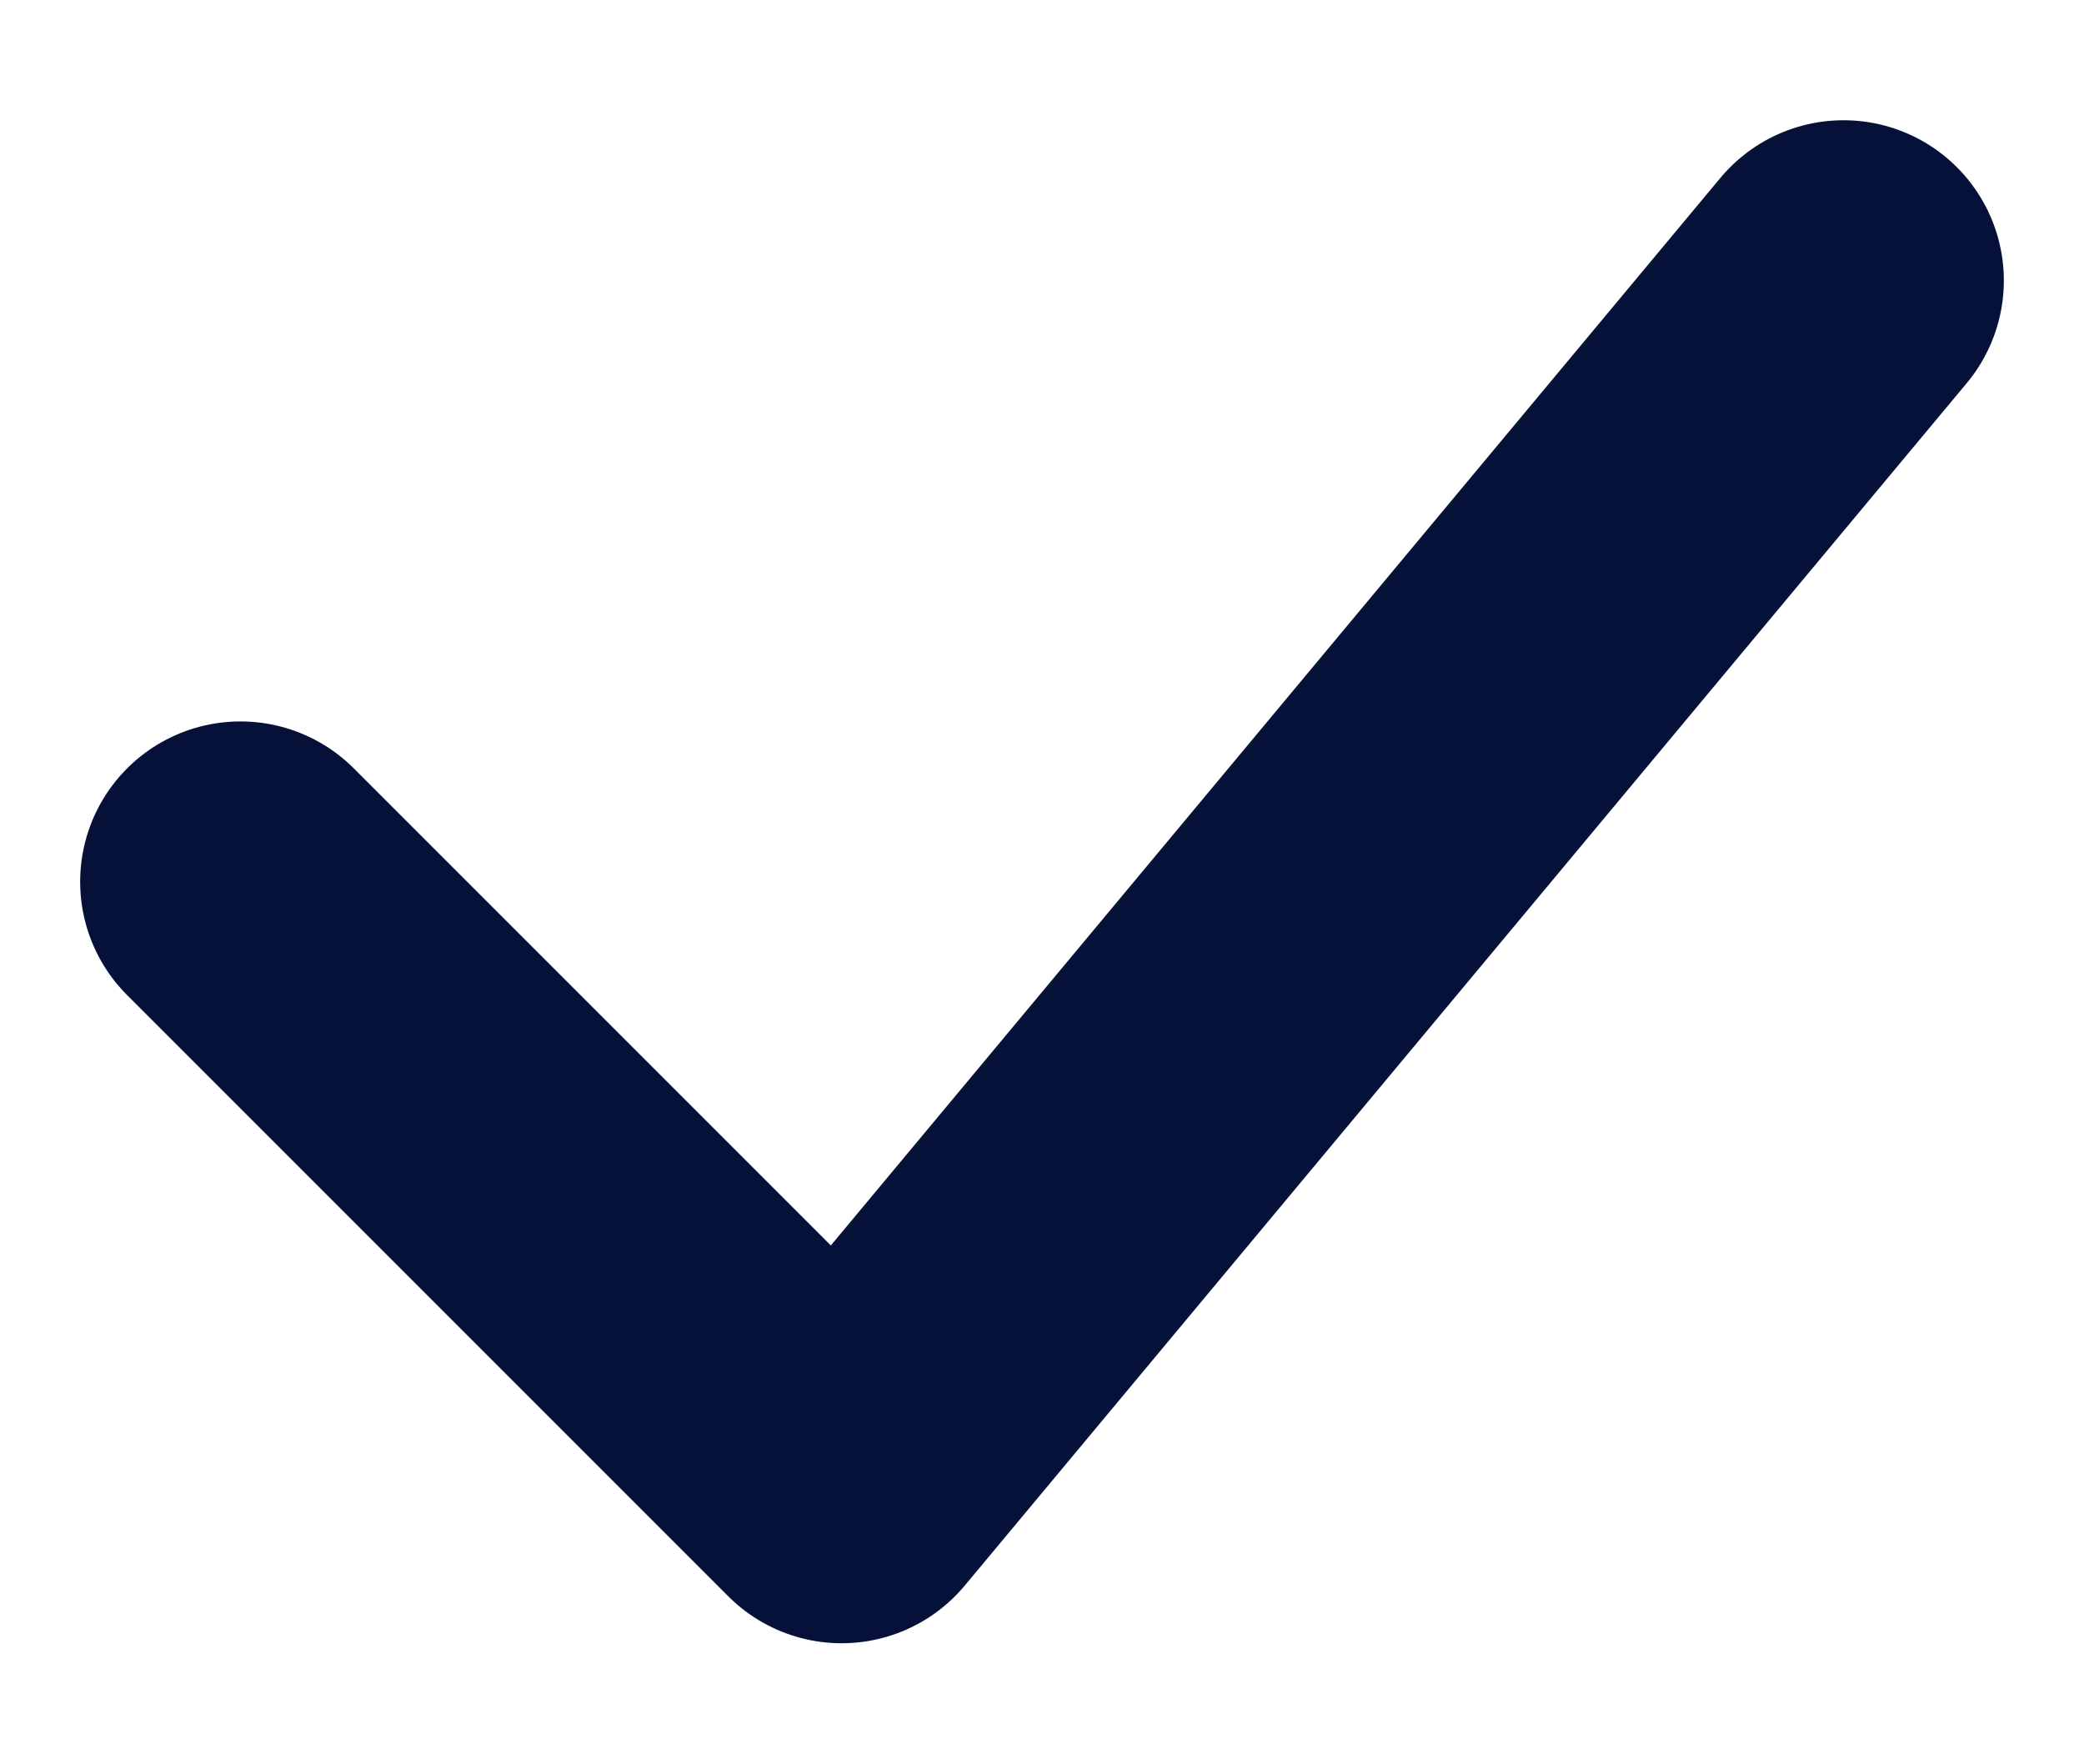
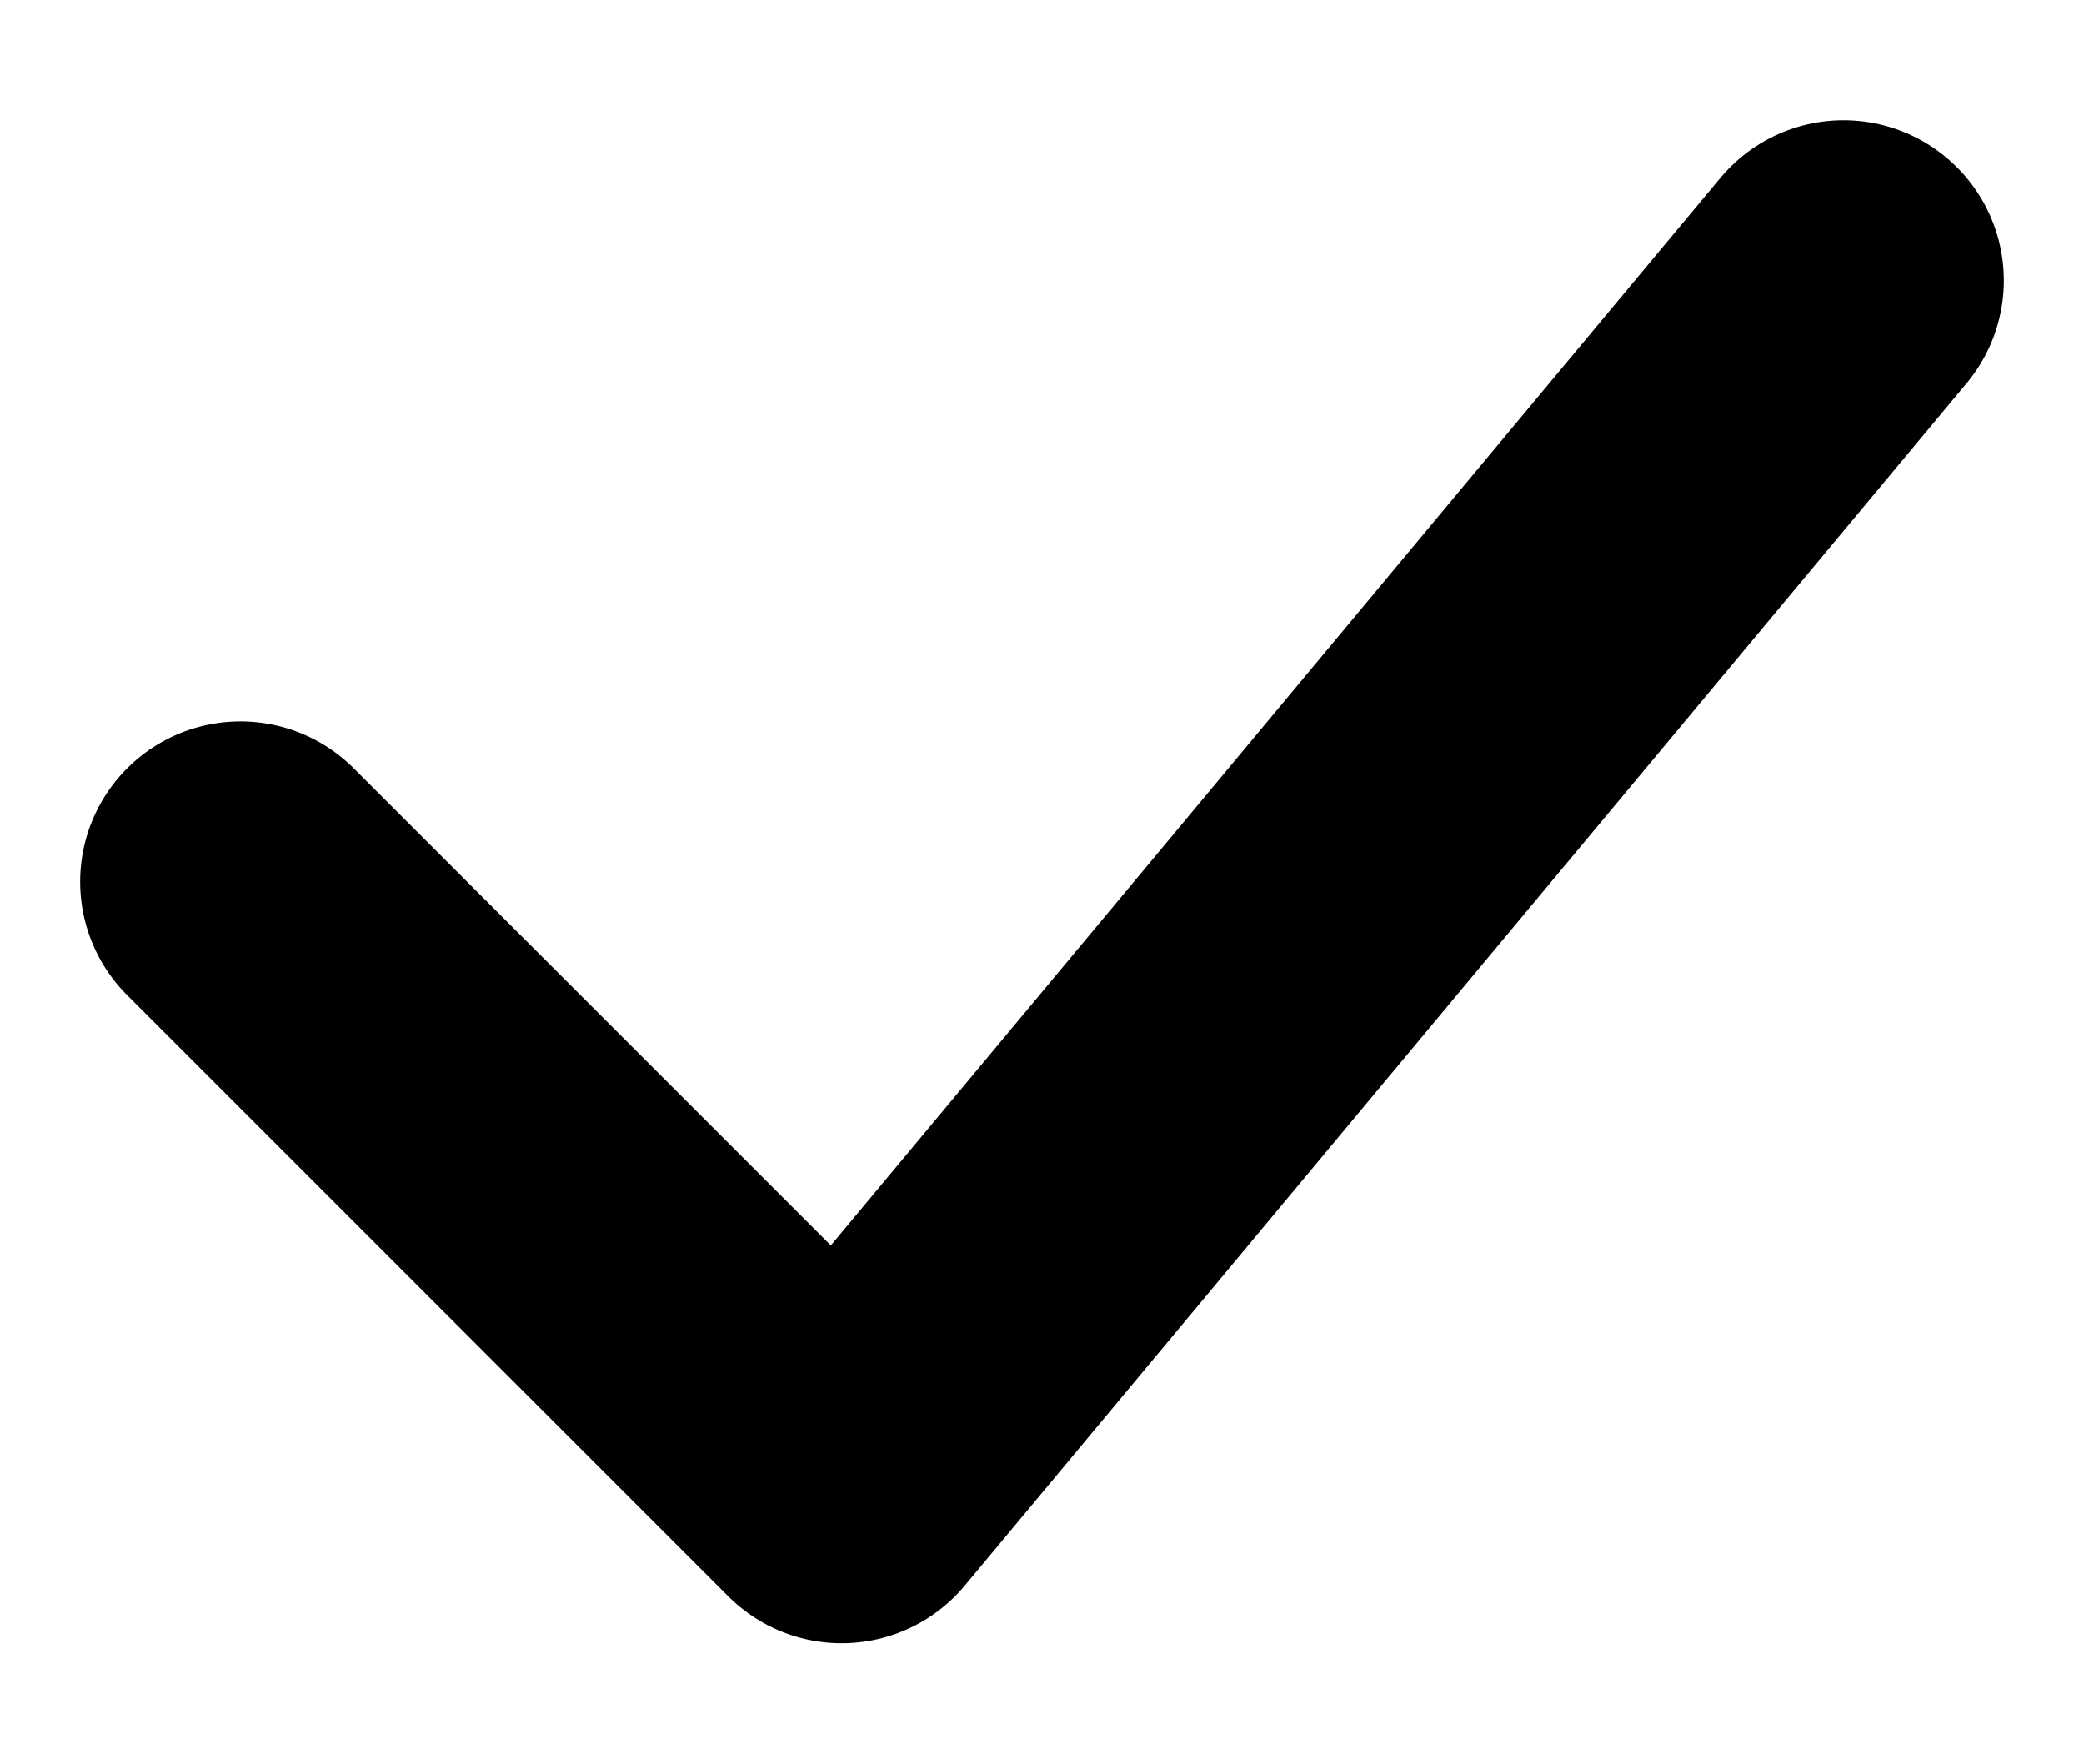
<svg xmlns="http://www.w3.org/2000/svg" width="13" height="11" viewBox="0 0 13 11" fill="none">
-   <path d="M1.5 5.5L5.25 9.25L11.5 1.75" stroke="#051138" stroke-width="2" stroke-linecap="round" stroke-linejoin="round" />
+   <path d="M1.5 5.5L5.25 9.25L11.5 1.75" stroke="currentColor" stroke-width="2" stroke-linecap="round" stroke-linejoin="round" />
</svg>
